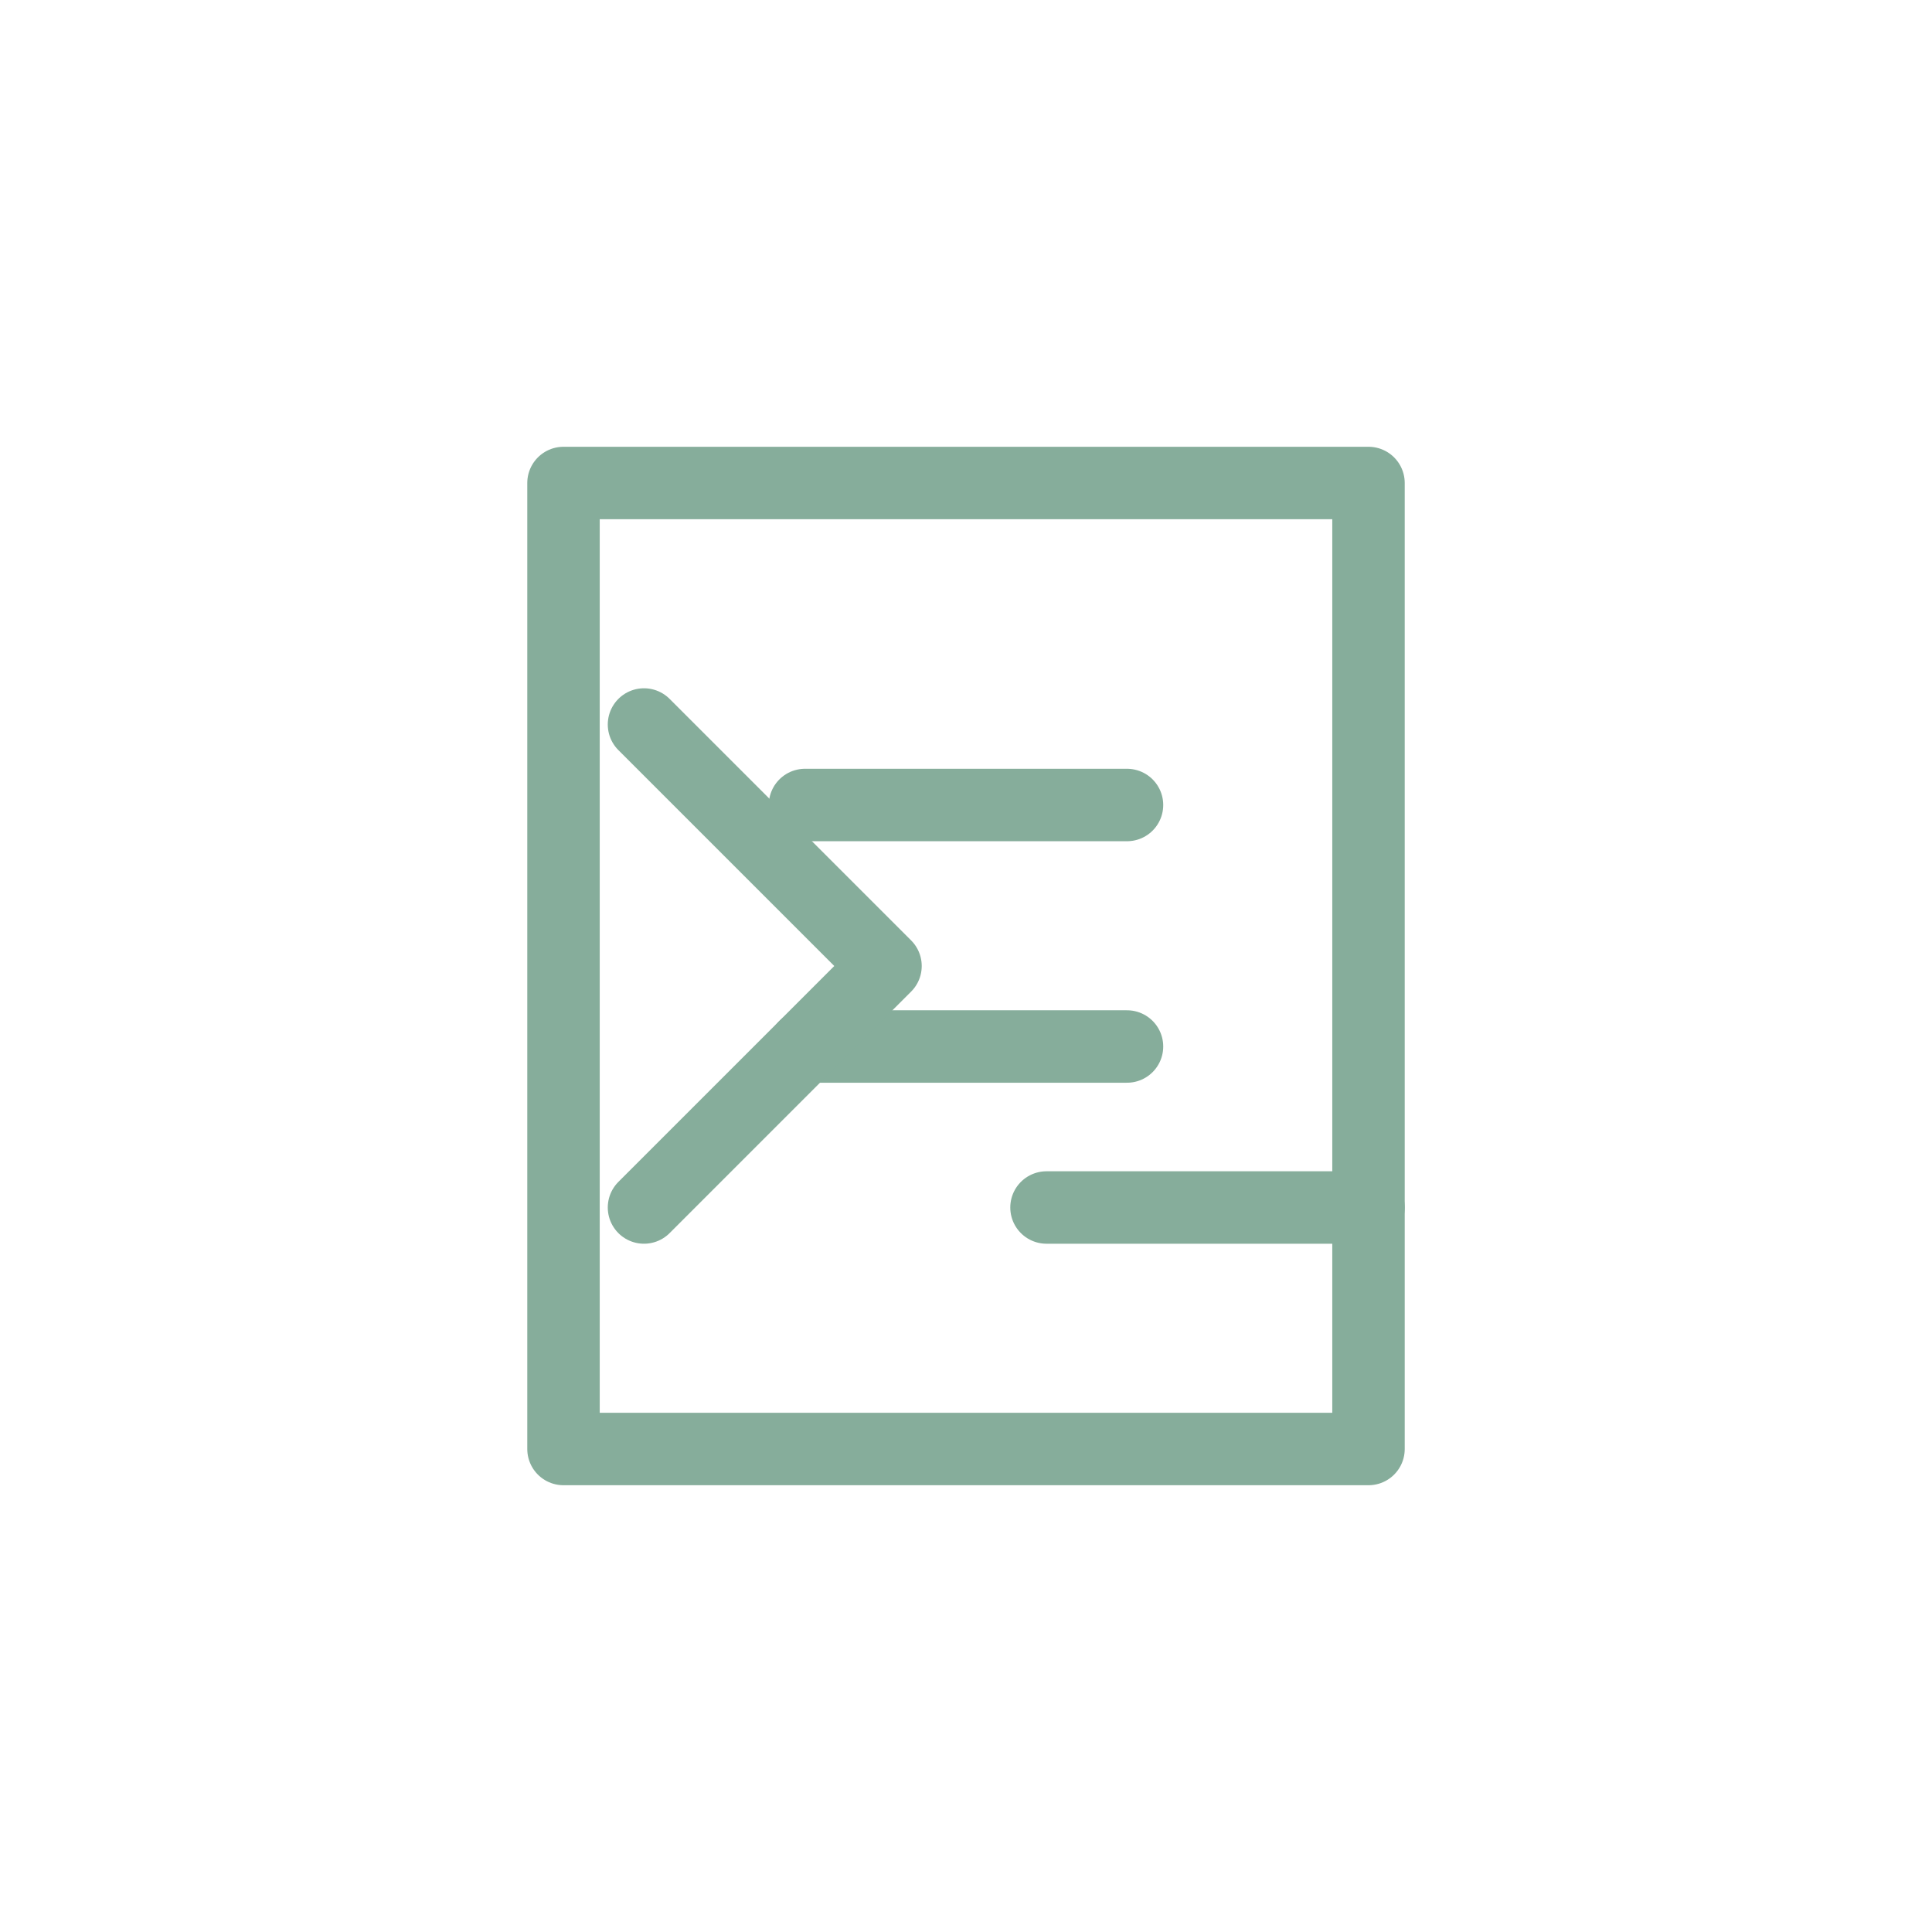
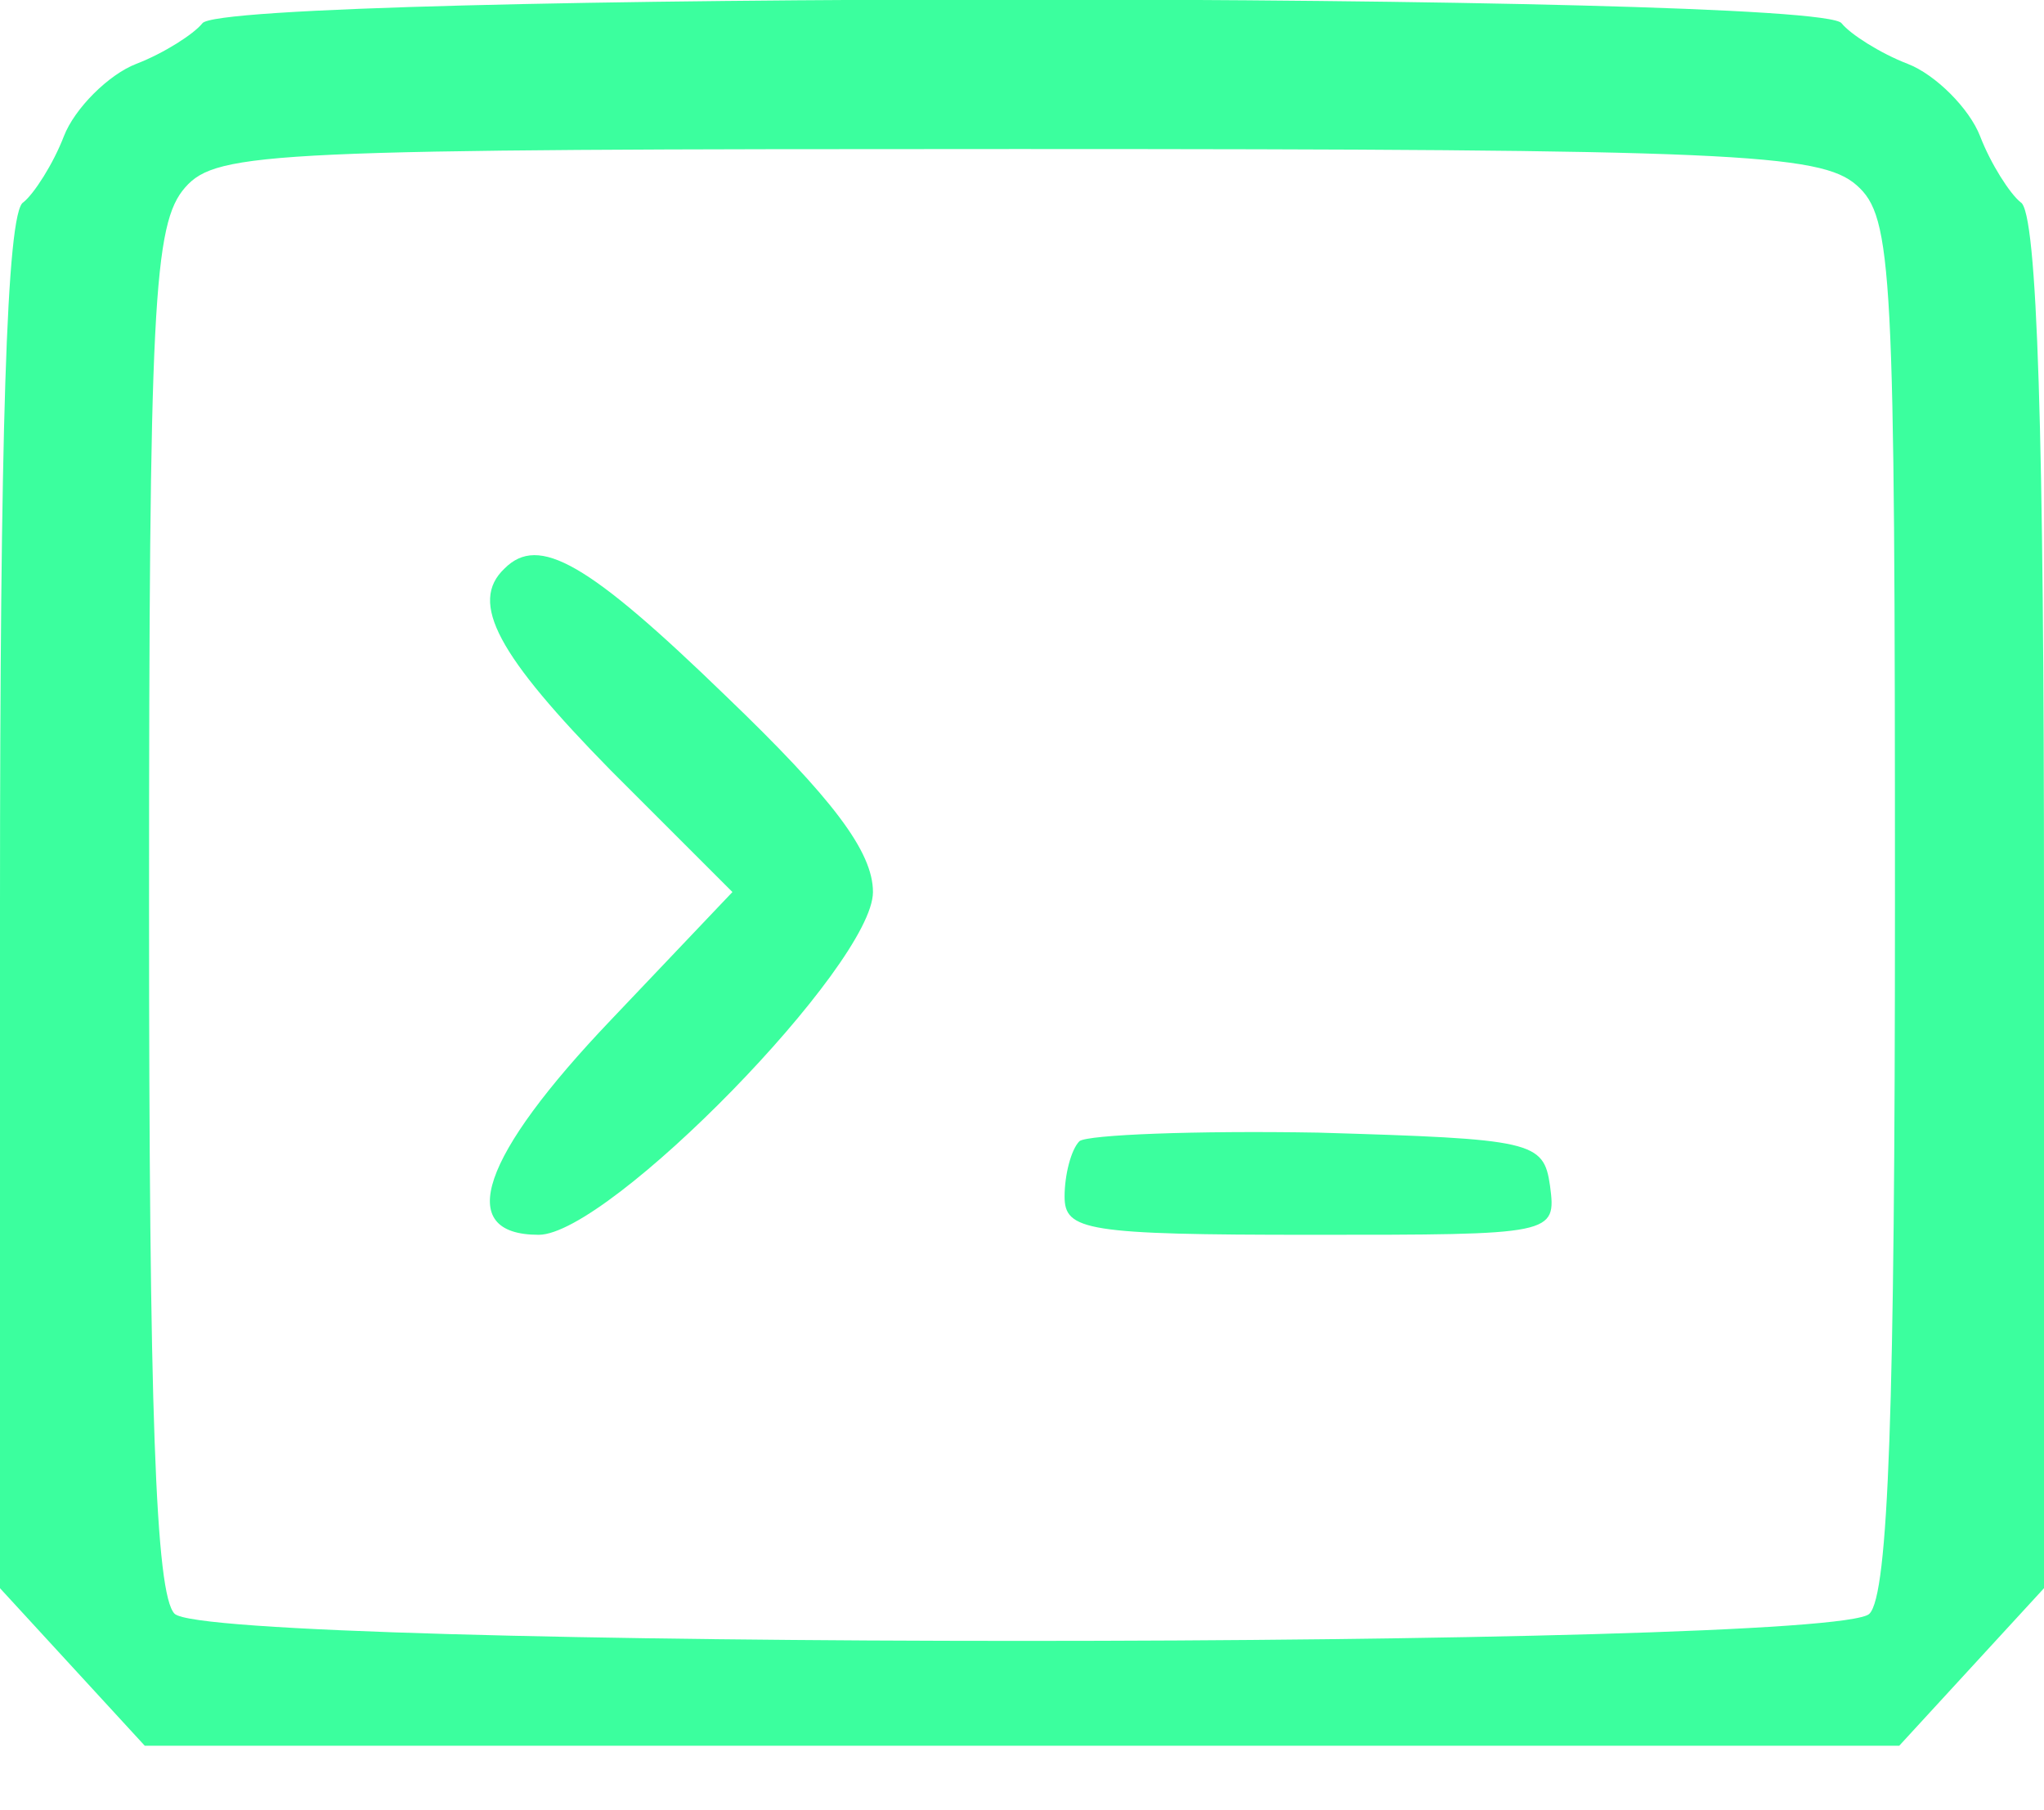
- <svg xmlns="http://www.w3.org/2000/svg" viewBox="0 0 24 24">
-   <path d="M7 6h10v12H7zM10 10h4M10 13h4" fill="none" stroke="#86ad9b" stroke-width="0.9" stroke-linecap="round" stroke-linejoin="round" />
-   <g fill="none" stroke="#86ad9b" stroke-width="0.9" stroke-linecap="round" stroke-linejoin="round">
-     <path d="m8 9 3 3-3 3M13 15h4" />
+ <svg xmlns="http://www.w3.org/2000/svg" viewBox="0 0 96 85" preserveAspectRatio="xMidYMid meet">
+   <g transform="translate(0,85) scale(0.1,-0.1)" fill="#3bff9e">
+     <path d="M95 839 c-4 -5 -18 -14 -31 -19 -13 -5 -29 -21 -34 -34 -5 -13 -14 -27 -19 -31 -8 -4 -11 -112 -11 -329 l0 -322 34 -37 34 -37 412 0 412 0 34 37 34 37 0 322 c0 217 -3 325 -11 329 -5 4 -14 18 -19 31 -5 13 -21 29 -34 34 -13 5 -27 14 -31 19 -9 15 -761 15 -770 0z m777 -76 c17 -15 18 -39 18 -338 0 -236 -3 -324 -12 -333 -17 -17 -779 -17 -796 0 -9 9 -12 96 -12 332 0 283 2 321 17 338 15 17 41 18 391 18 335 0 377 -2 394 -17z M237 583 c-17 -16 -3 -41 50 -95 l57 -57 -57 -60 c-61 -64 -74 -101 -34 -101 33 0 157 127 157 161 0 19 -19 44 -69 92 -65 63 -88 76 -104 60z M507 314 c-4 -4 -7 -16 -7 -26 0 -16 10 -18 116 -18 114 0 115 0 112 23 -3 21 -8 22 -109 25 -58 1 -108 -1 -112 -4z" />
  </g>
</svg>
